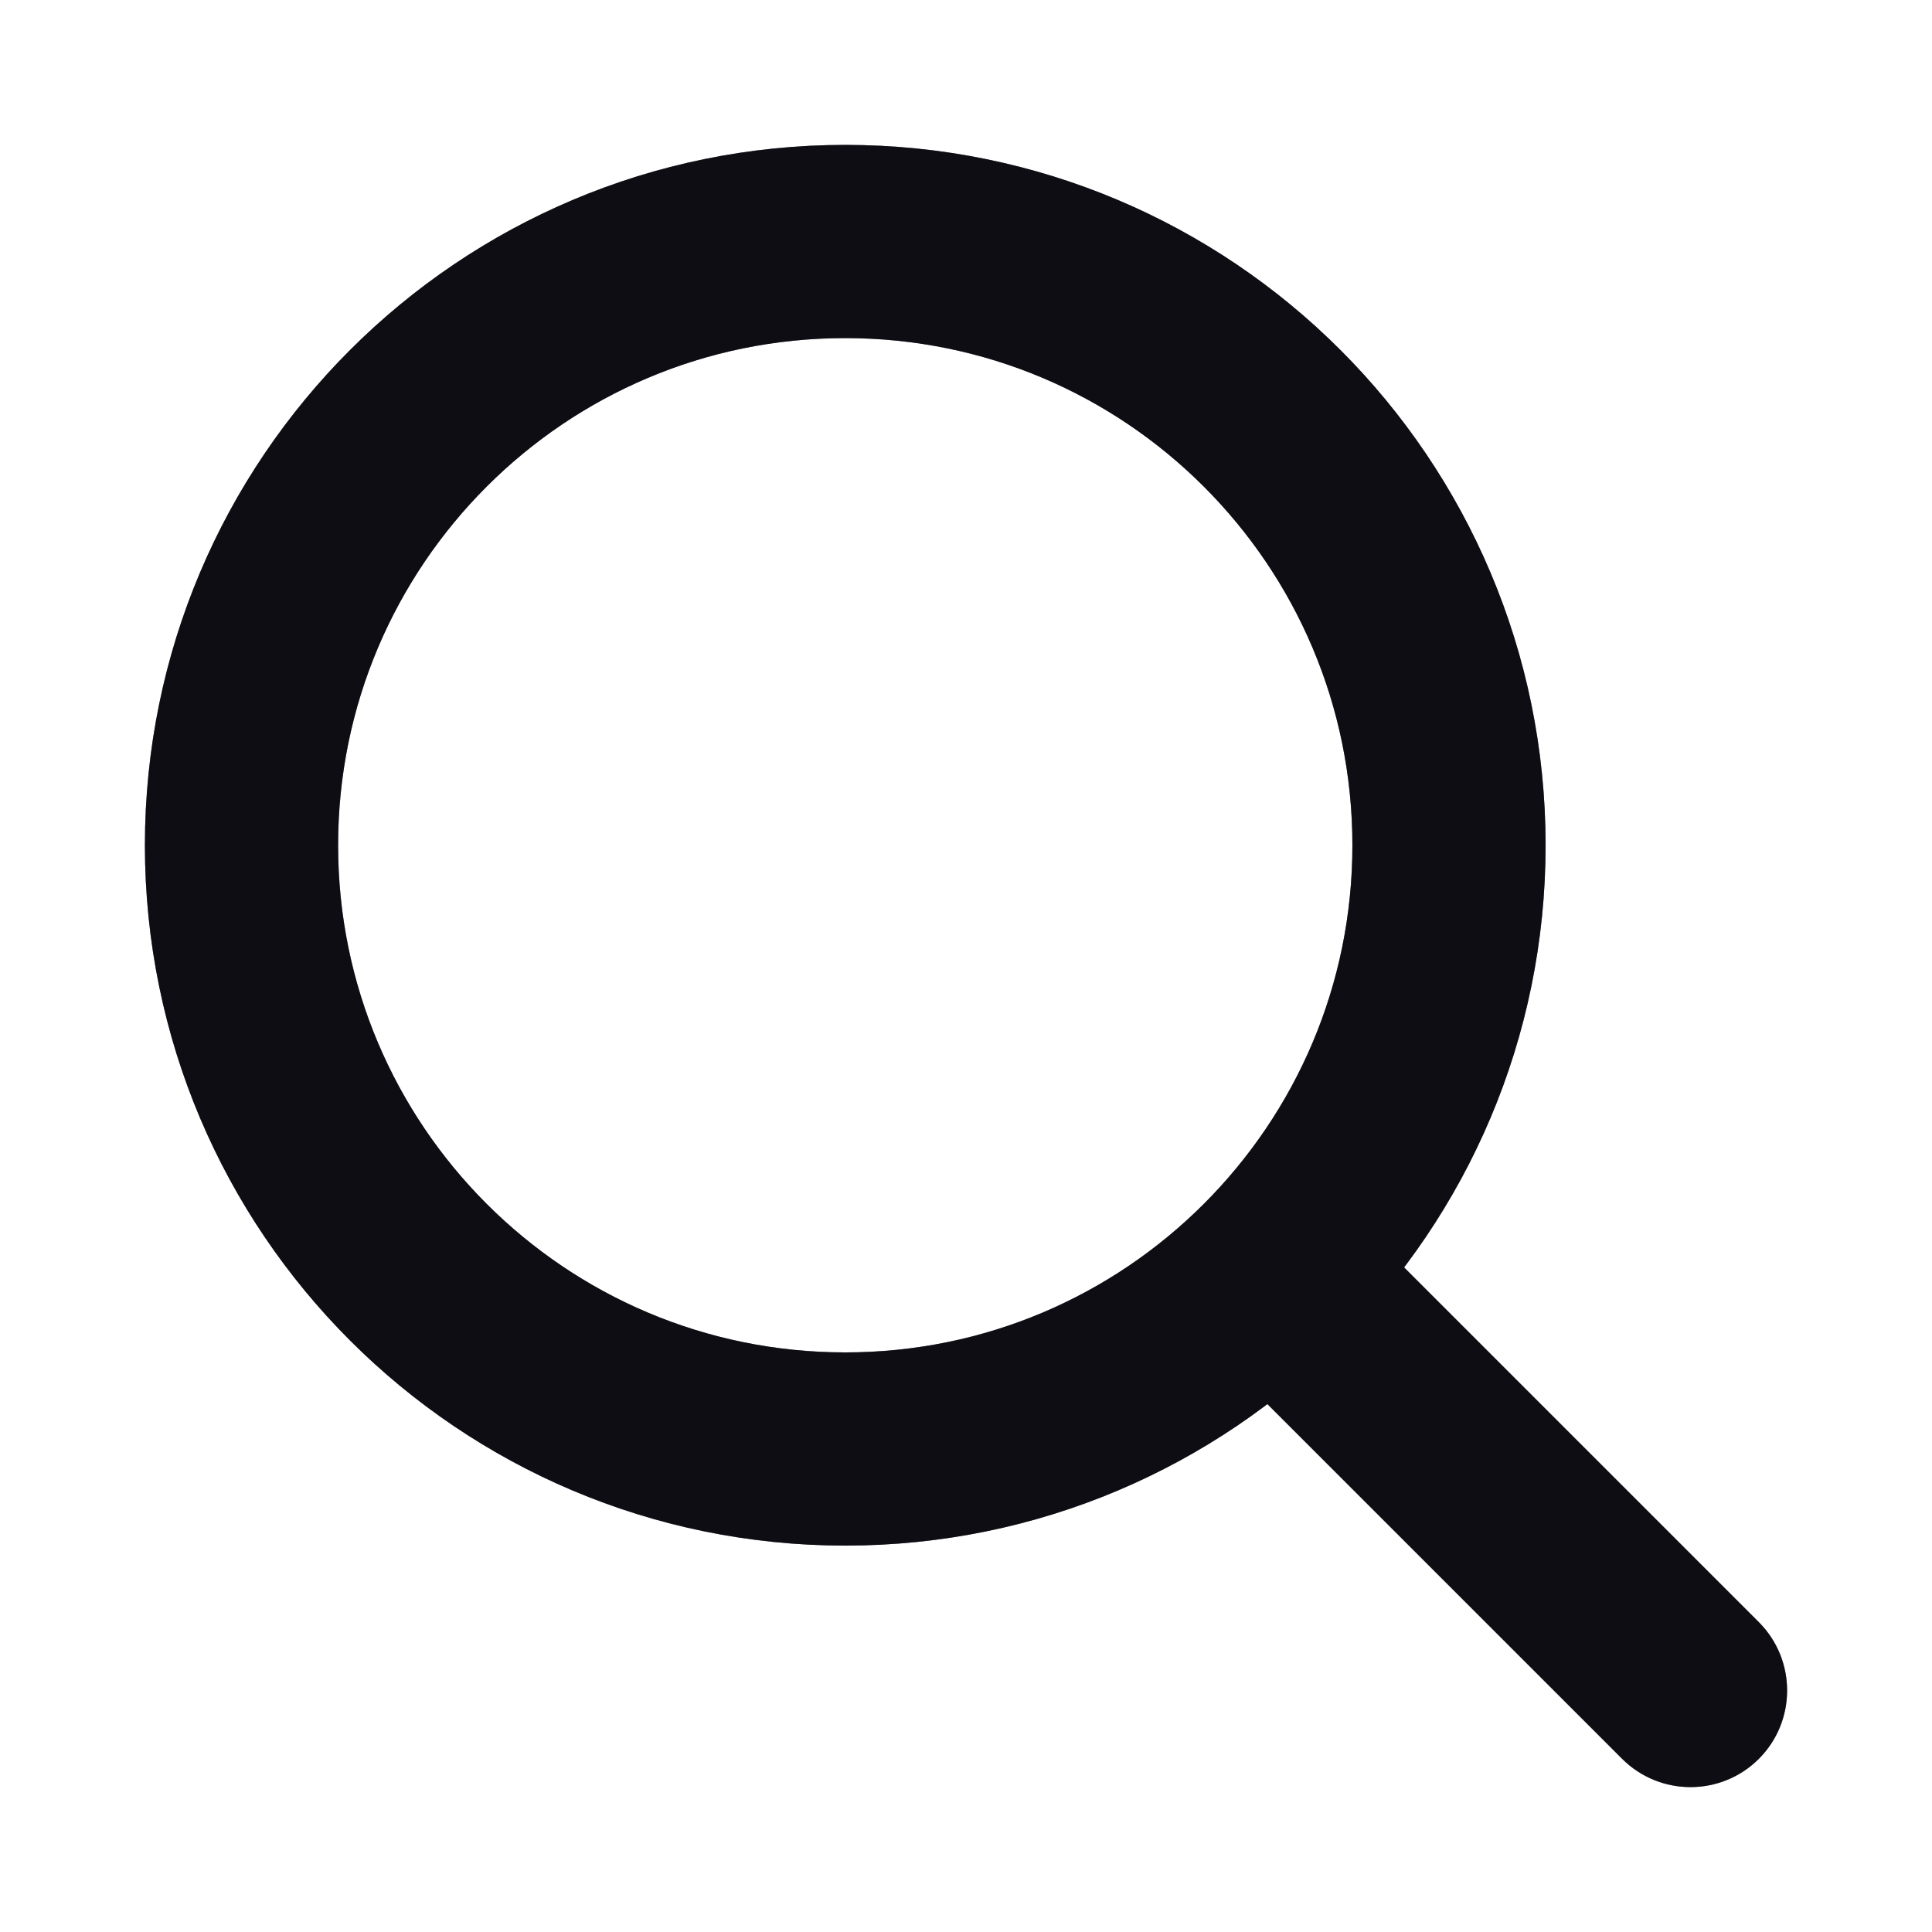
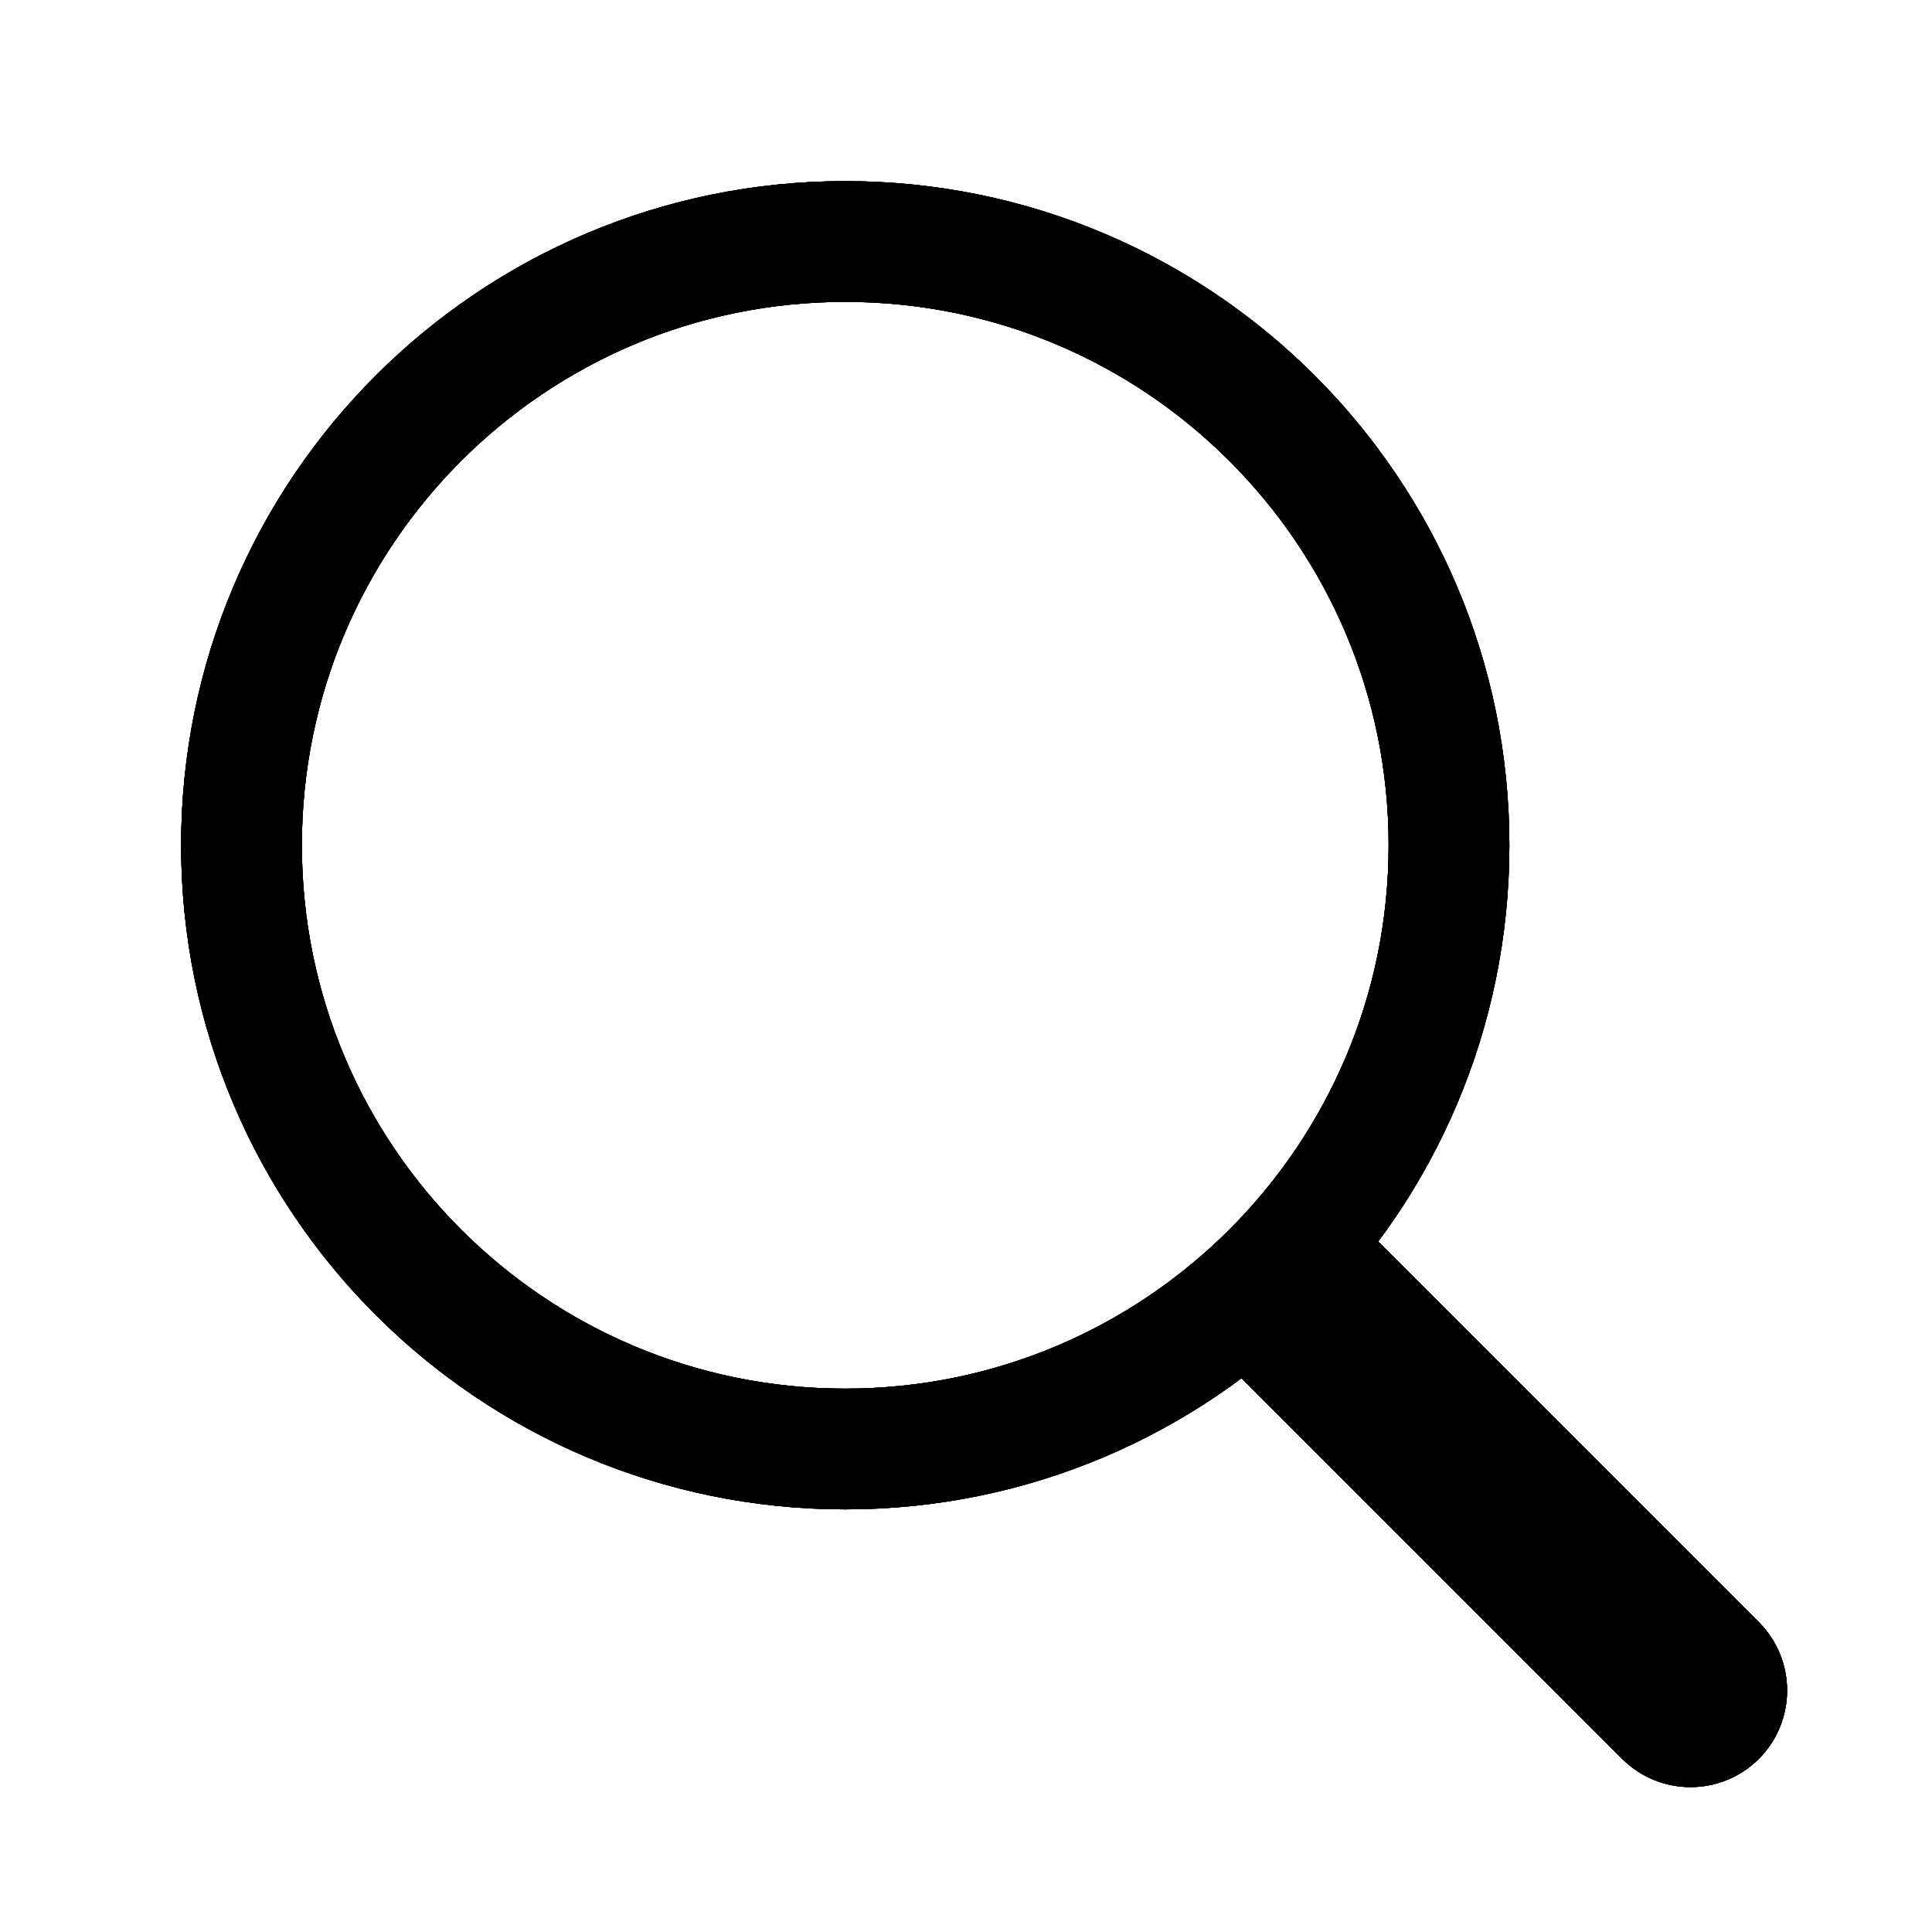
<svg xmlns="http://www.w3.org/2000/svg" width="16" height="16" viewBox="0 0 16 16" fill="none">
-   <circle cx="7" cy="7" r="5" stroke="#191926" stroke-width="1.6" />
-   <circle cx="7" cy="7" r="5" stroke="black" stroke-opacity="0.2" stroke-width="1.6" />
-   <circle cx="7" cy="7" r="5" stroke="black" stroke-opacity="0.2" stroke-width="1.6" />
-   <circle cx="7" cy="7" r="5" stroke="black" stroke-opacity="0.2" stroke-width="1.6" />
+   <circle cx="7" cy="7" r="5" stroke="#191926" strokeWidth="1.6" />
+   <circle cx="7" cy="7" r="5" stroke="black" strokeOpacity="0.2" strokeWidth="1.6" />
+   <circle cx="7" cy="7" r="5" stroke="black" strokeOpacity="0.2" strokeWidth="1.6" />
+   <circle cx="7" cy="7" r="5" stroke="black" strokeOpacity="0.2" strokeWidth="1.6" />
  <path d="M11.566 10.434L11 9.869L9.869 11L10.434 11.566L11.566 10.434ZM13.434 14.566C13.747 14.878 14.253 14.878 14.566 14.566C14.878 14.253 14.878 13.747 14.566 13.434L13.434 14.566ZM10.434 11.566L11.934 13.066L13.066 11.934L11.566 10.434L10.434 11.566ZM11.934 13.066L13.434 14.566L14.566 13.434L13.066 11.934L11.934 13.066Z" fill="#191926" />
-   <path d="M11.566 10.434L11 9.869L9.869 11L10.434 11.566L11.566 10.434ZM13.434 14.566C13.747 14.878 14.253 14.878 14.566 14.566C14.878 14.253 14.878 13.747 14.566 13.434L13.434 14.566ZM10.434 11.566L11.934 13.066L13.066 11.934L11.566 10.434L10.434 11.566ZM11.934 13.066L13.434 14.566L14.566 13.434L13.066 11.934L11.934 13.066Z" fill="black" fill-opacity="0.2" />
-   <path d="M11.566 10.434L11 9.869L9.869 11L10.434 11.566L11.566 10.434ZM13.434 14.566C13.747 14.878 14.253 14.878 14.566 14.566C14.878 14.253 14.878 13.747 14.566 13.434L13.434 14.566ZM10.434 11.566L11.934 13.066L13.066 11.934L11.566 10.434L10.434 11.566ZM11.934 13.066L13.434 14.566L14.566 13.434L13.066 11.934L11.934 13.066Z" fill="black" fill-opacity="0.2" />
-   <path d="M11.566 10.434L11 9.869L9.869 11L10.434 11.566L11.566 10.434ZM13.434 14.566C13.747 14.878 14.253 14.878 14.566 14.566C14.878 14.253 14.878 13.747 14.566 13.434L13.434 14.566ZM10.434 11.566L11.934 13.066L13.066 11.934L11.566 10.434L10.434 11.566ZM11.934 13.066L13.434 14.566L14.566 13.434L13.066 11.934L11.934 13.066Z" fill="black" fill-opacity="0.2" />
+   <path d="M11.566 10.434L11 9.869L9.869 11L10.434 11.566L11.566 10.434ZM13.434 14.566C13.747 14.878 14.253 14.878 14.566 14.566C14.878 14.253 14.878 13.747 14.566 13.434L13.434 14.566ZM10.434 11.566L11.934 13.066L13.066 11.934L11.566 10.434L10.434 11.566ZM11.934 13.066L13.434 14.566L14.566 13.434L13.066 11.934L11.934 13.066Z" fill="black" fillOpacity="0.2" />
+   <path d="M11.566 10.434L11 9.869L9.869 11L10.434 11.566L11.566 10.434ZM13.434 14.566C13.747 14.878 14.253 14.878 14.566 14.566C14.878 14.253 14.878 13.747 14.566 13.434L13.434 14.566ZM10.434 11.566L11.934 13.066L13.066 11.934L11.566 10.434L10.434 11.566ZM11.934 13.066L13.434 14.566L14.566 13.434L13.066 11.934L11.934 13.066Z" fill="black" fillOpacity="0.2" />
+   <path d="M11.566 10.434L11 9.869L9.869 11L10.434 11.566L11.566 10.434ZM13.434 14.566C13.747 14.878 14.253 14.878 14.566 14.566C14.878 14.253 14.878 13.747 14.566 13.434L13.434 14.566ZM10.434 11.566L11.934 13.066L13.066 11.934L11.566 10.434L10.434 11.566ZM11.934 13.066L13.434 14.566L14.566 13.434L13.066 11.934L11.934 13.066Z" fill="black" fillOpacity="0.2" />
</svg>
